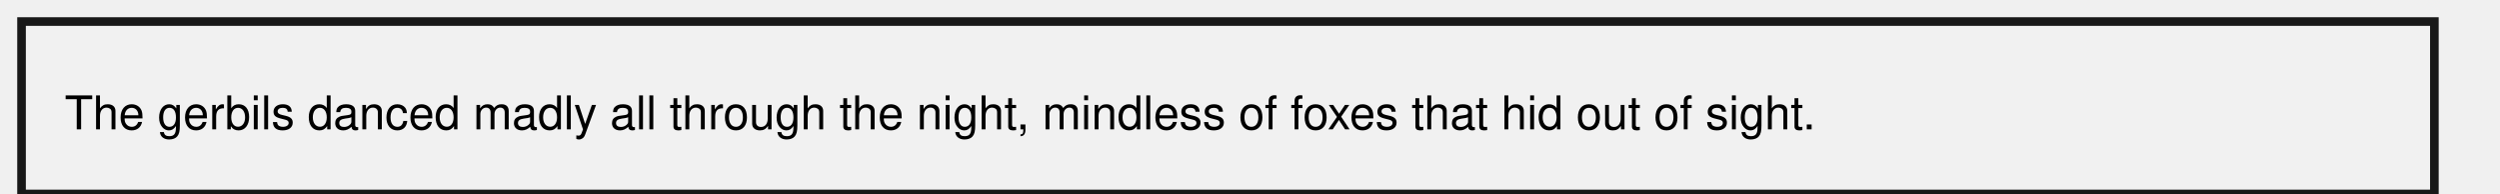
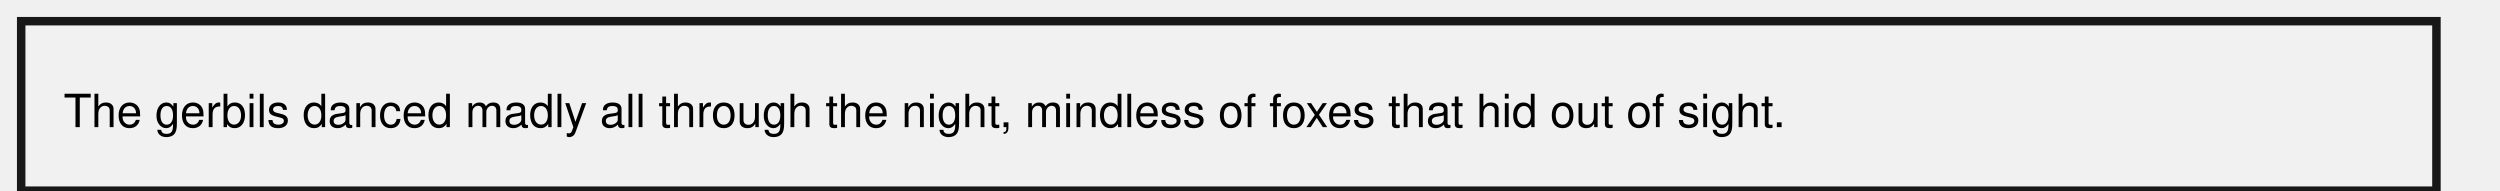
- <svg xmlns="http://www.w3.org/2000/svg" version="1.1" width="580" height="45">
-   <rect x="5" y="5" width="560" height="40" style="fill:white;stroke:black;stroke-width:2;fill-opacity:0.1;stroke-opacity:0.9" />
+ <svg xmlns="http://www.w3.org/2000/svg" version="1.1" width="590" height="45">
+   <rect x="5" y="5" width="570" height="40" style="fill:white;stroke:black;stroke-width:2;fill-opacity:0.1;stroke-opacity:0.9" />
  <text x="15" y="30" font-family="apple-system,BlinkMacSystemFont,Segoe UI,Helvetica,Arial,sans-serif,Apple Color Emoji,Segoe UI" font-size="90%">

The gerbils danced madly all through the night, mindless of foxes that hid out of sight.

</text>
</svg>
